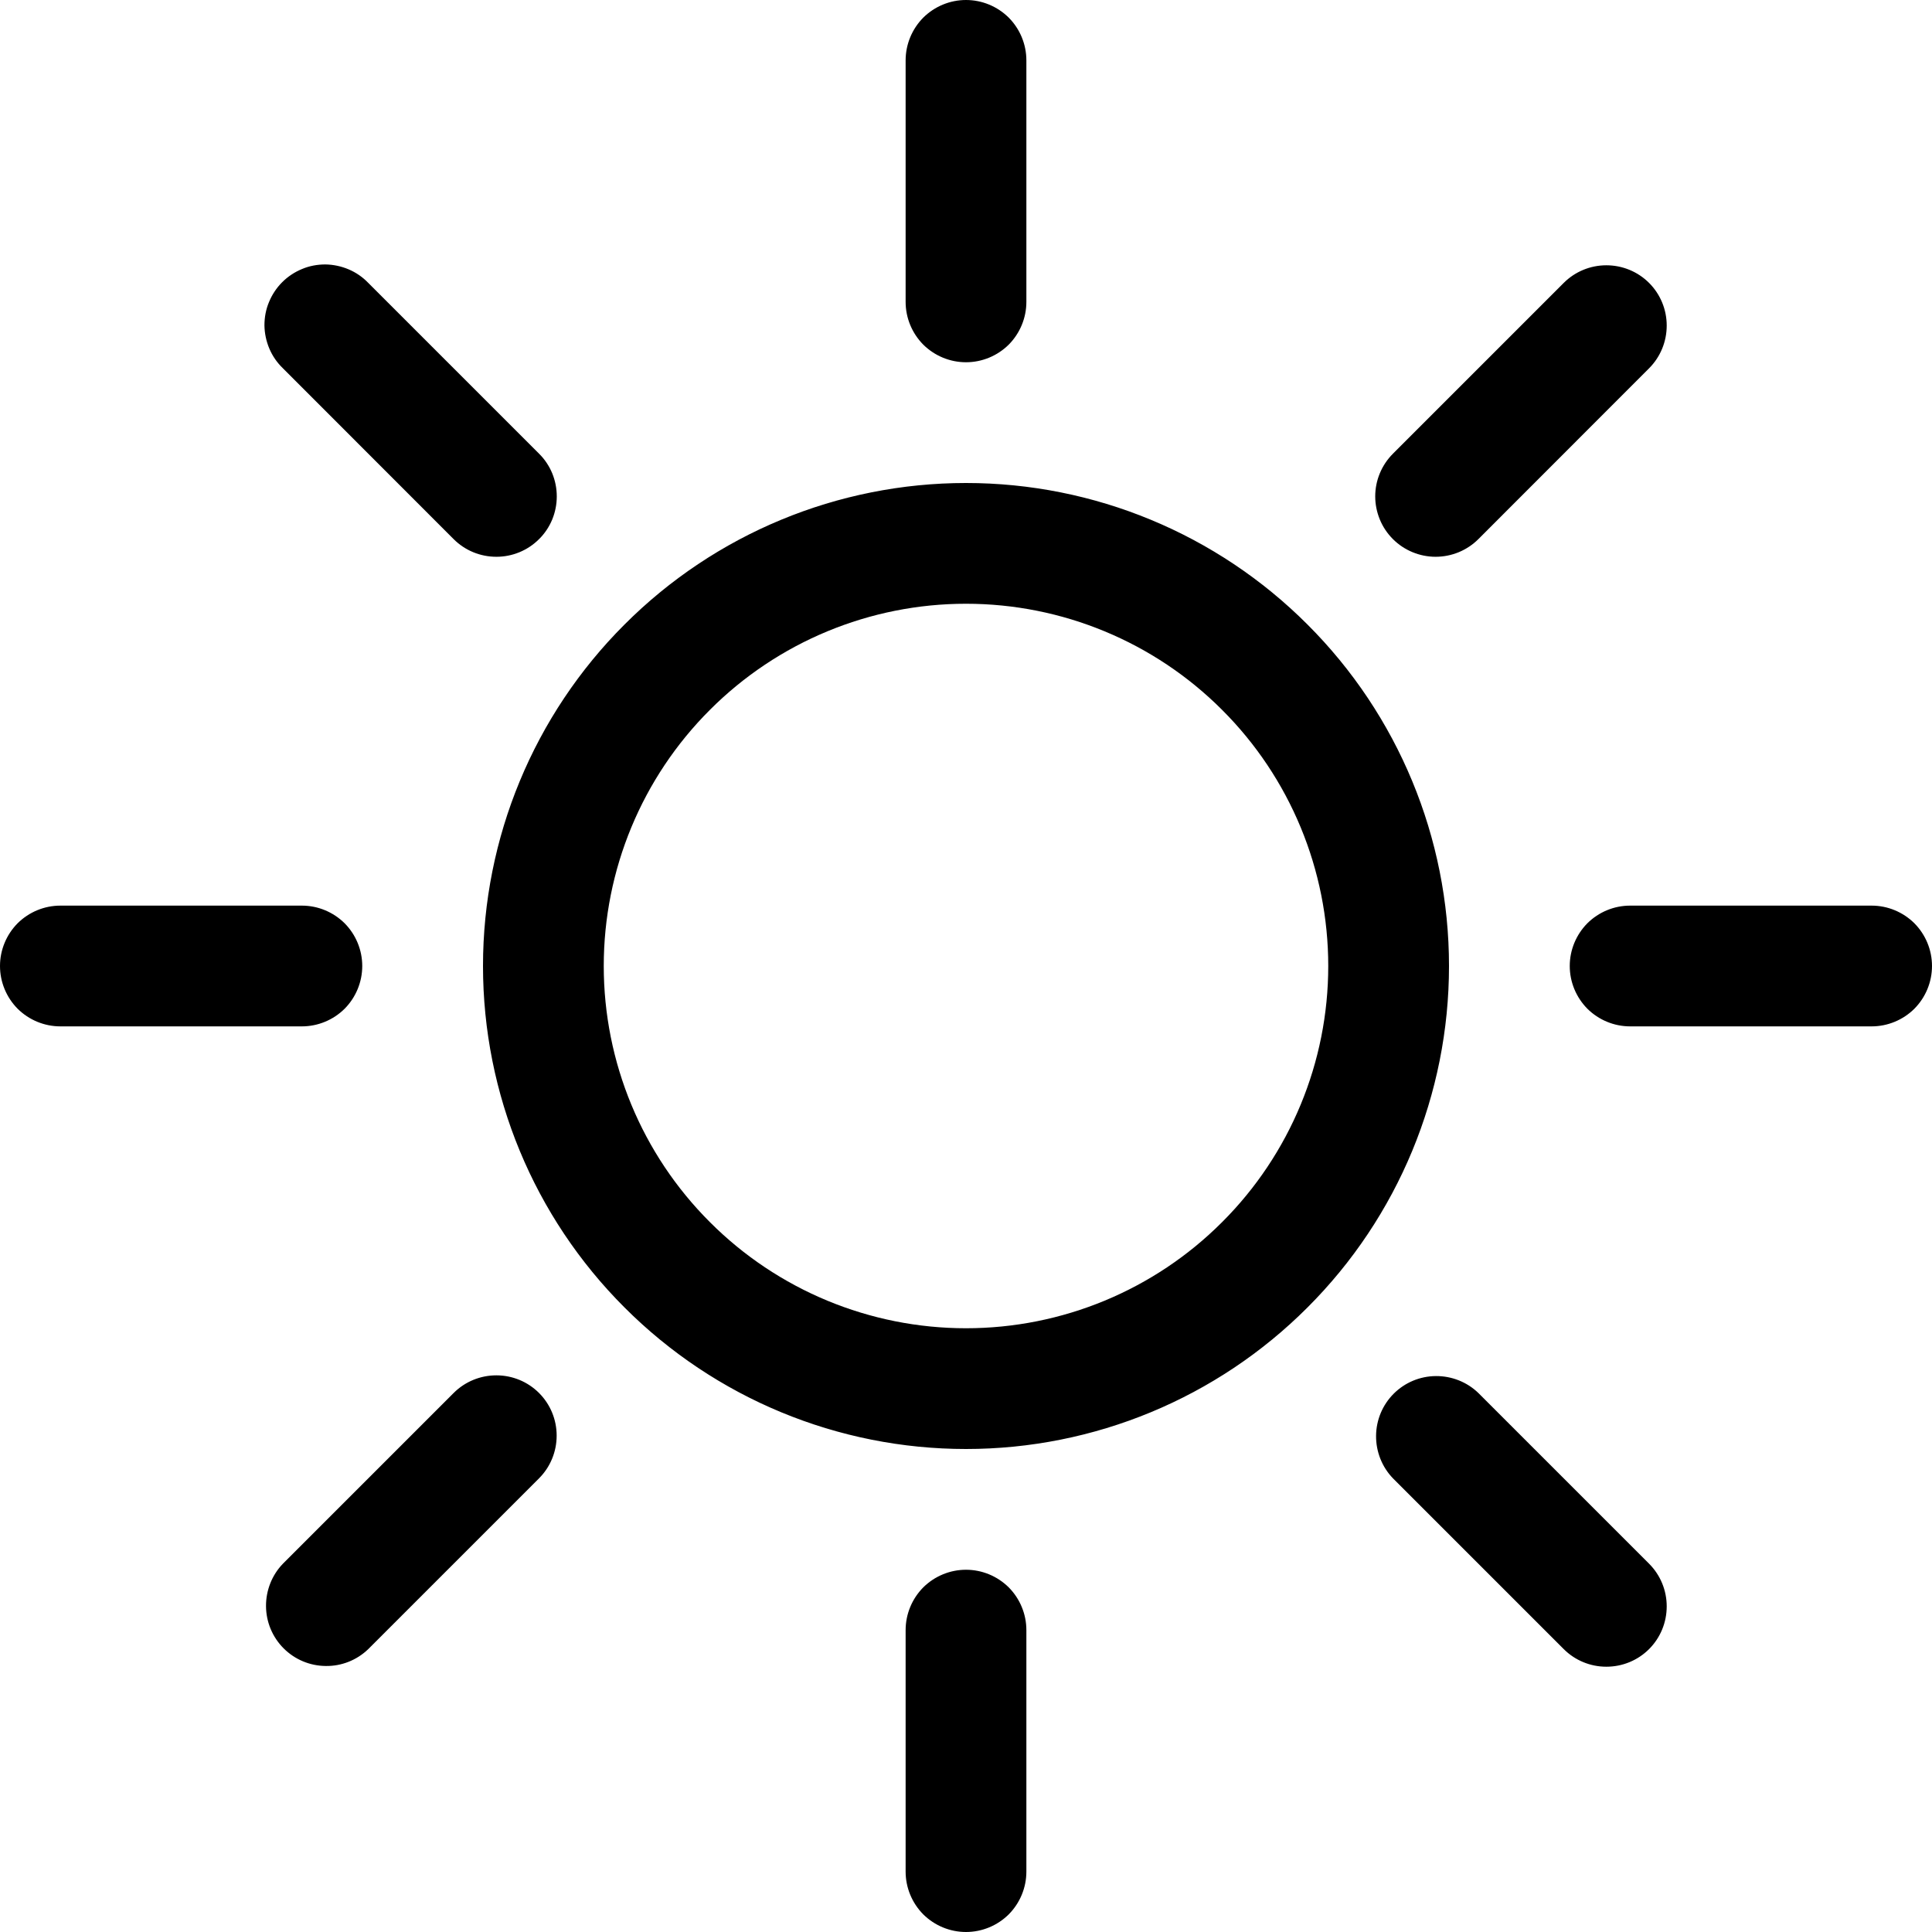
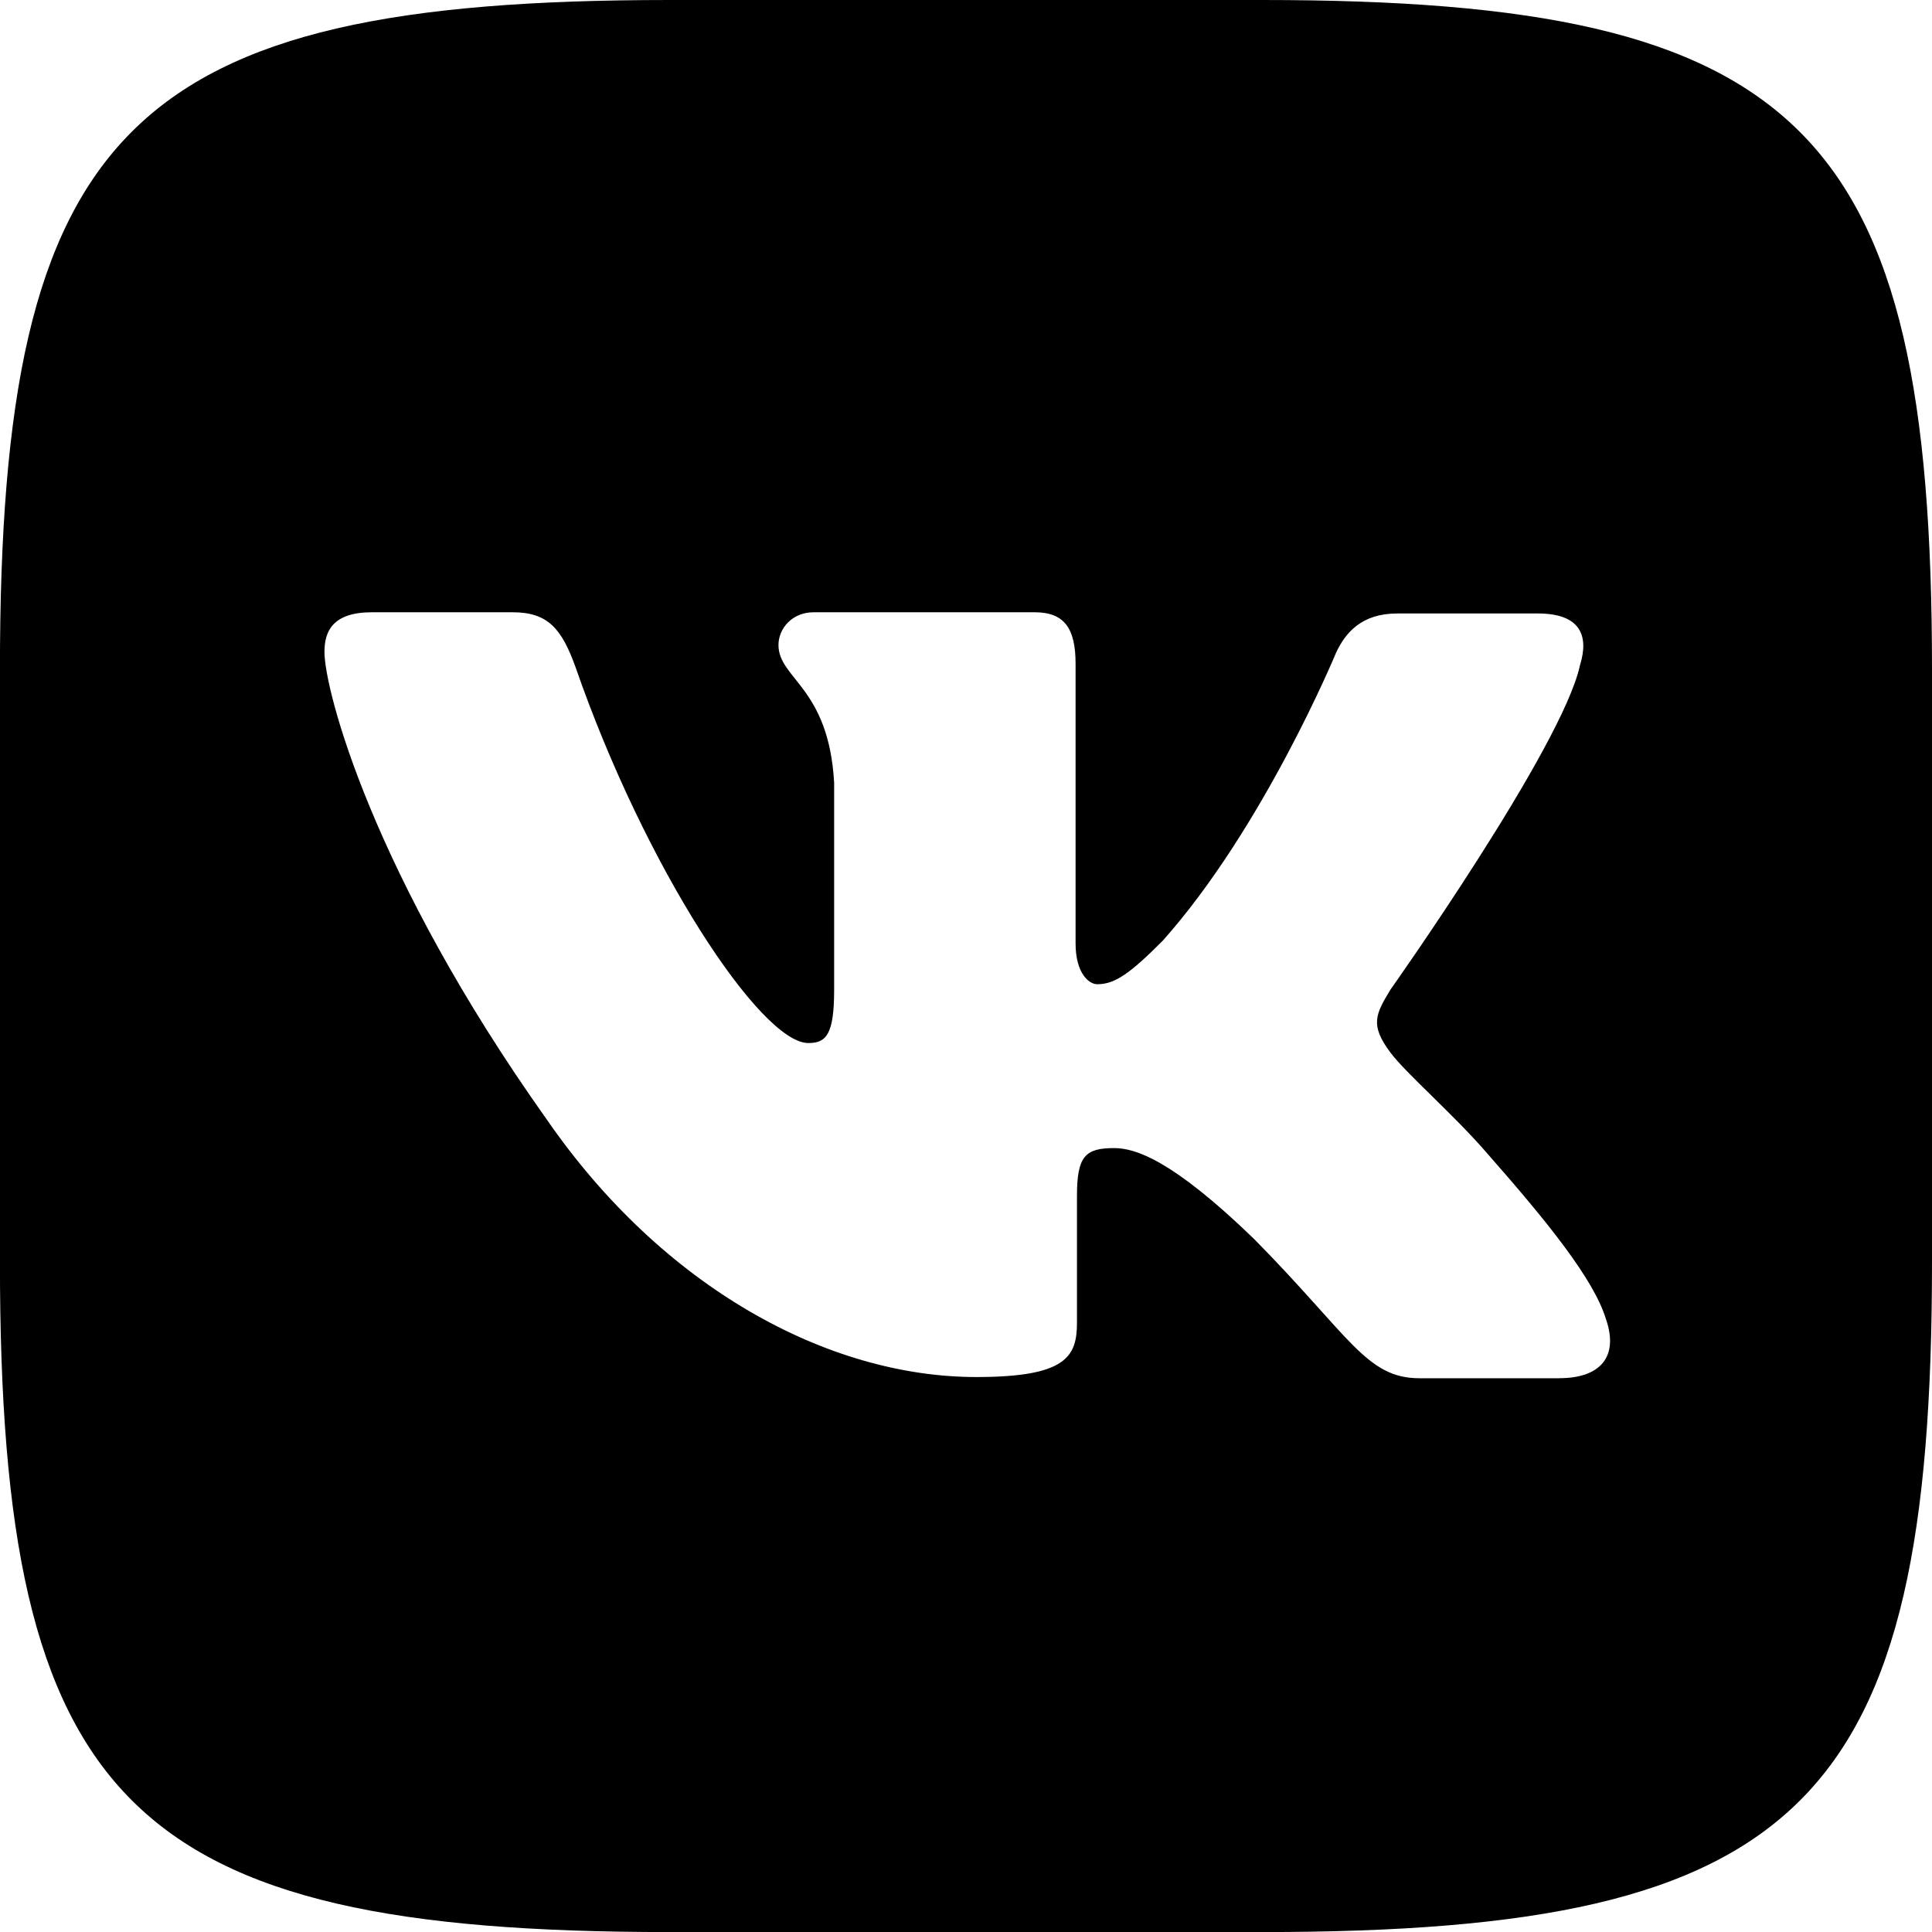
- <svg xmlns="http://www.w3.org/2000/svg" width="16" height="16" viewBox="0 0 16 16" fill="none">
-   <path d="M8 11C7.204 11 6.441 10.684 5.879 10.121C5.316 9.559 5 8.796 5 8C5 7.204 5.316 6.441 5.879 5.879C6.441 5.316 7.204 5 8 5C8.796 5 9.559 5.316 10.121 5.879C10.684 6.441 11 7.204 11 8C11 8.796 10.684 9.559 10.121 10.121C9.559 10.684 8.796 11 8 11ZM8 12C9.061 12 10.078 11.579 10.828 10.828C11.579 10.078 12 9.061 12 8C12 6.939 11.579 5.922 10.828 5.172C10.078 4.421 9.061 4 8 4C6.939 4 5.922 4.421 5.172 5.172C4.421 5.922 4 6.939 4 8C4 9.061 4.421 10.078 5.172 10.828C5.922 11.579 6.939 12 8 12V12ZM8 0C8.133 0 8.26 0.053 8.354 0.146C8.447 0.24 8.5 0.367 8.5 0.5V2.5C8.5 2.633 8.447 2.76 8.354 2.854C8.26 2.947 8.133 3 8 3C7.867 3 7.74 2.947 7.646 2.854C7.553 2.76 7.5 2.633 7.5 2.5V0.5C7.5 0.367 7.553 0.24 7.646 0.146C7.74 0.053 7.867 0 8 0V0ZM8 13C8.133 13 8.26 13.053 8.354 13.146C8.447 13.24 8.5 13.367 8.5 13.5V15.5C8.5 15.633 8.447 15.76 8.354 15.854C8.26 15.947 8.133 16 8 16C7.867 16 7.74 15.947 7.646 15.854C7.553 15.76 7.5 15.633 7.5 15.5V13.5C7.5 13.367 7.553 13.24 7.646 13.146C7.74 13.053 7.867 13 8 13V13ZM16 8C16 8.133 15.947 8.26 15.854 8.354C15.76 8.447 15.633 8.5 15.5 8.5H13.5C13.367 8.5 13.24 8.447 13.146 8.354C13.053 8.26 13 8.133 13 8C13 7.867 13.053 7.74 13.146 7.646C13.24 7.553 13.367 7.5 13.5 7.5H15.5C15.633 7.5 15.76 7.553 15.854 7.646C15.947 7.74 16 7.867 16 8ZM3 8C3 8.133 2.947 8.26 2.854 8.354C2.76 8.447 2.633 8.5 2.5 8.5H0.5C0.367 8.5 0.24 8.447 0.146 8.354C0.053 8.26 0 8.133 0 8C0 7.867 0.053 7.74 0.146 7.646C0.24 7.553 0.367 7.5 0.5 7.5H2.5C2.633 7.5 2.76 7.553 2.854 7.646C2.947 7.74 3 7.867 3 8ZM13.657 2.343C13.751 2.437 13.803 2.564 13.803 2.696C13.803 2.829 13.751 2.956 13.657 3.05L12.243 4.465C12.197 4.511 12.141 4.548 12.081 4.573C12.02 4.598 11.955 4.611 11.889 4.611C11.757 4.611 11.629 4.558 11.536 4.465C11.489 4.418 11.452 4.363 11.427 4.302C11.402 4.241 11.389 4.176 11.389 4.111C11.389 3.978 11.442 3.851 11.536 3.757L12.95 2.343C13.044 2.249 13.171 2.197 13.303 2.197C13.436 2.197 13.563 2.249 13.657 2.343V2.343ZM4.464 11.536C4.558 11.63 4.61 11.757 4.61 11.889C4.61 12.022 4.558 12.149 4.464 12.243L3.05 13.657C2.956 13.748 2.829 13.799 2.698 13.797C2.567 13.796 2.442 13.744 2.349 13.651C2.256 13.558 2.204 13.433 2.203 13.302C2.202 13.171 2.252 13.044 2.343 12.95L3.757 11.536C3.851 11.442 3.978 11.39 4.111 11.39C4.243 11.39 4.37 11.442 4.464 11.536V11.536ZM13.657 13.657C13.563 13.751 13.436 13.803 13.303 13.803C13.171 13.803 13.044 13.751 12.95 13.657L11.536 12.243C11.445 12.149 11.395 12.022 11.396 11.891C11.397 11.76 11.449 11.635 11.542 11.542C11.635 11.449 11.76 11.397 11.891 11.396C12.022 11.395 12.149 11.445 12.243 11.536L13.657 12.95C13.751 13.044 13.803 13.171 13.803 13.303C13.803 13.436 13.751 13.563 13.657 13.657ZM4.464 4.465C4.37 4.559 4.243 4.611 4.111 4.611C3.978 4.611 3.851 4.559 3.757 4.465L2.343 3.05C2.295 3.004 2.257 2.949 2.231 2.888C2.205 2.827 2.191 2.761 2.19 2.695C2.19 2.628 2.202 2.562 2.228 2.501C2.253 2.44 2.29 2.384 2.337 2.337C2.384 2.29 2.44 2.253 2.501 2.228C2.562 2.202 2.628 2.19 2.695 2.19C2.761 2.191 2.827 2.205 2.888 2.231C2.949 2.257 3.004 2.295 3.05 2.343L4.464 3.757C4.511 3.803 4.548 3.859 4.573 3.919C4.598 3.98 4.611 4.045 4.611 4.111C4.611 4.177 4.598 4.242 4.573 4.303C4.548 4.363 4.511 4.419 4.464 4.465V4.465Z" fill="black" />
+ <svg xmlns="http://www.w3.org/2000/svg" width="32px" height="32px" viewBox="0 0 32 32">
+   <path d="M20.911 0h-9.823c-8.964 0-11.089 2.125-11.089 11.089v9.823c0 8.964 2.125 11.089 11.089 11.089h9.823c8.964 0 11.089-2.125 11.089-11.089v-9.823c0-8.964-2.146-11.089-11.089-11.089zM25.833 22.828h-2.323c-0.88 0-1.151-0.698-2.734-2.302-1.375-1.333-1.984-1.51-2.323-1.51-0.479 0-0.615 0.135-0.615 0.792v2.099c0 0.563-0.177 0.901-1.667 0.901-2.464 0-5.198-1.49-7.115-4.266-2.891-4.068-3.682-7.115-3.682-7.745 0-0.339 0.135-0.656 0.786-0.656h2.328c0.589 0 0.813 0.271 1.042 0.901 1.151 3.323 3.068 6.234 3.859 6.234 0.292 0 0.427-0.135 0.427-0.88v-3.432c-0.089-1.583-0.922-1.719-0.922-2.281 0-0.271 0.224-0.542 0.583-0.542h3.661c0.495 0 0.677 0.271 0.677 0.854v4.63c0 0.5 0.224 0.677 0.359 0.677 0.292 0 0.542-0.177 1.083-0.719 1.672-1.875 2.87-4.766 2.87-4.766 0.156-0.339 0.427-0.656 1.016-0.656h2.328c0.698 0 0.854 0.359 0.698 0.859-0.292 1.354-3.141 5.375-3.141 5.375-0.245 0.406-0.339 0.583 0 1.036 0.25 0.339 1.063 1.042 1.604 1.672 0.995 1.13 1.76 2.078 1.964 2.734 0.229 0.651-0.109 0.99-0.766 0.99z" />
</svg>
